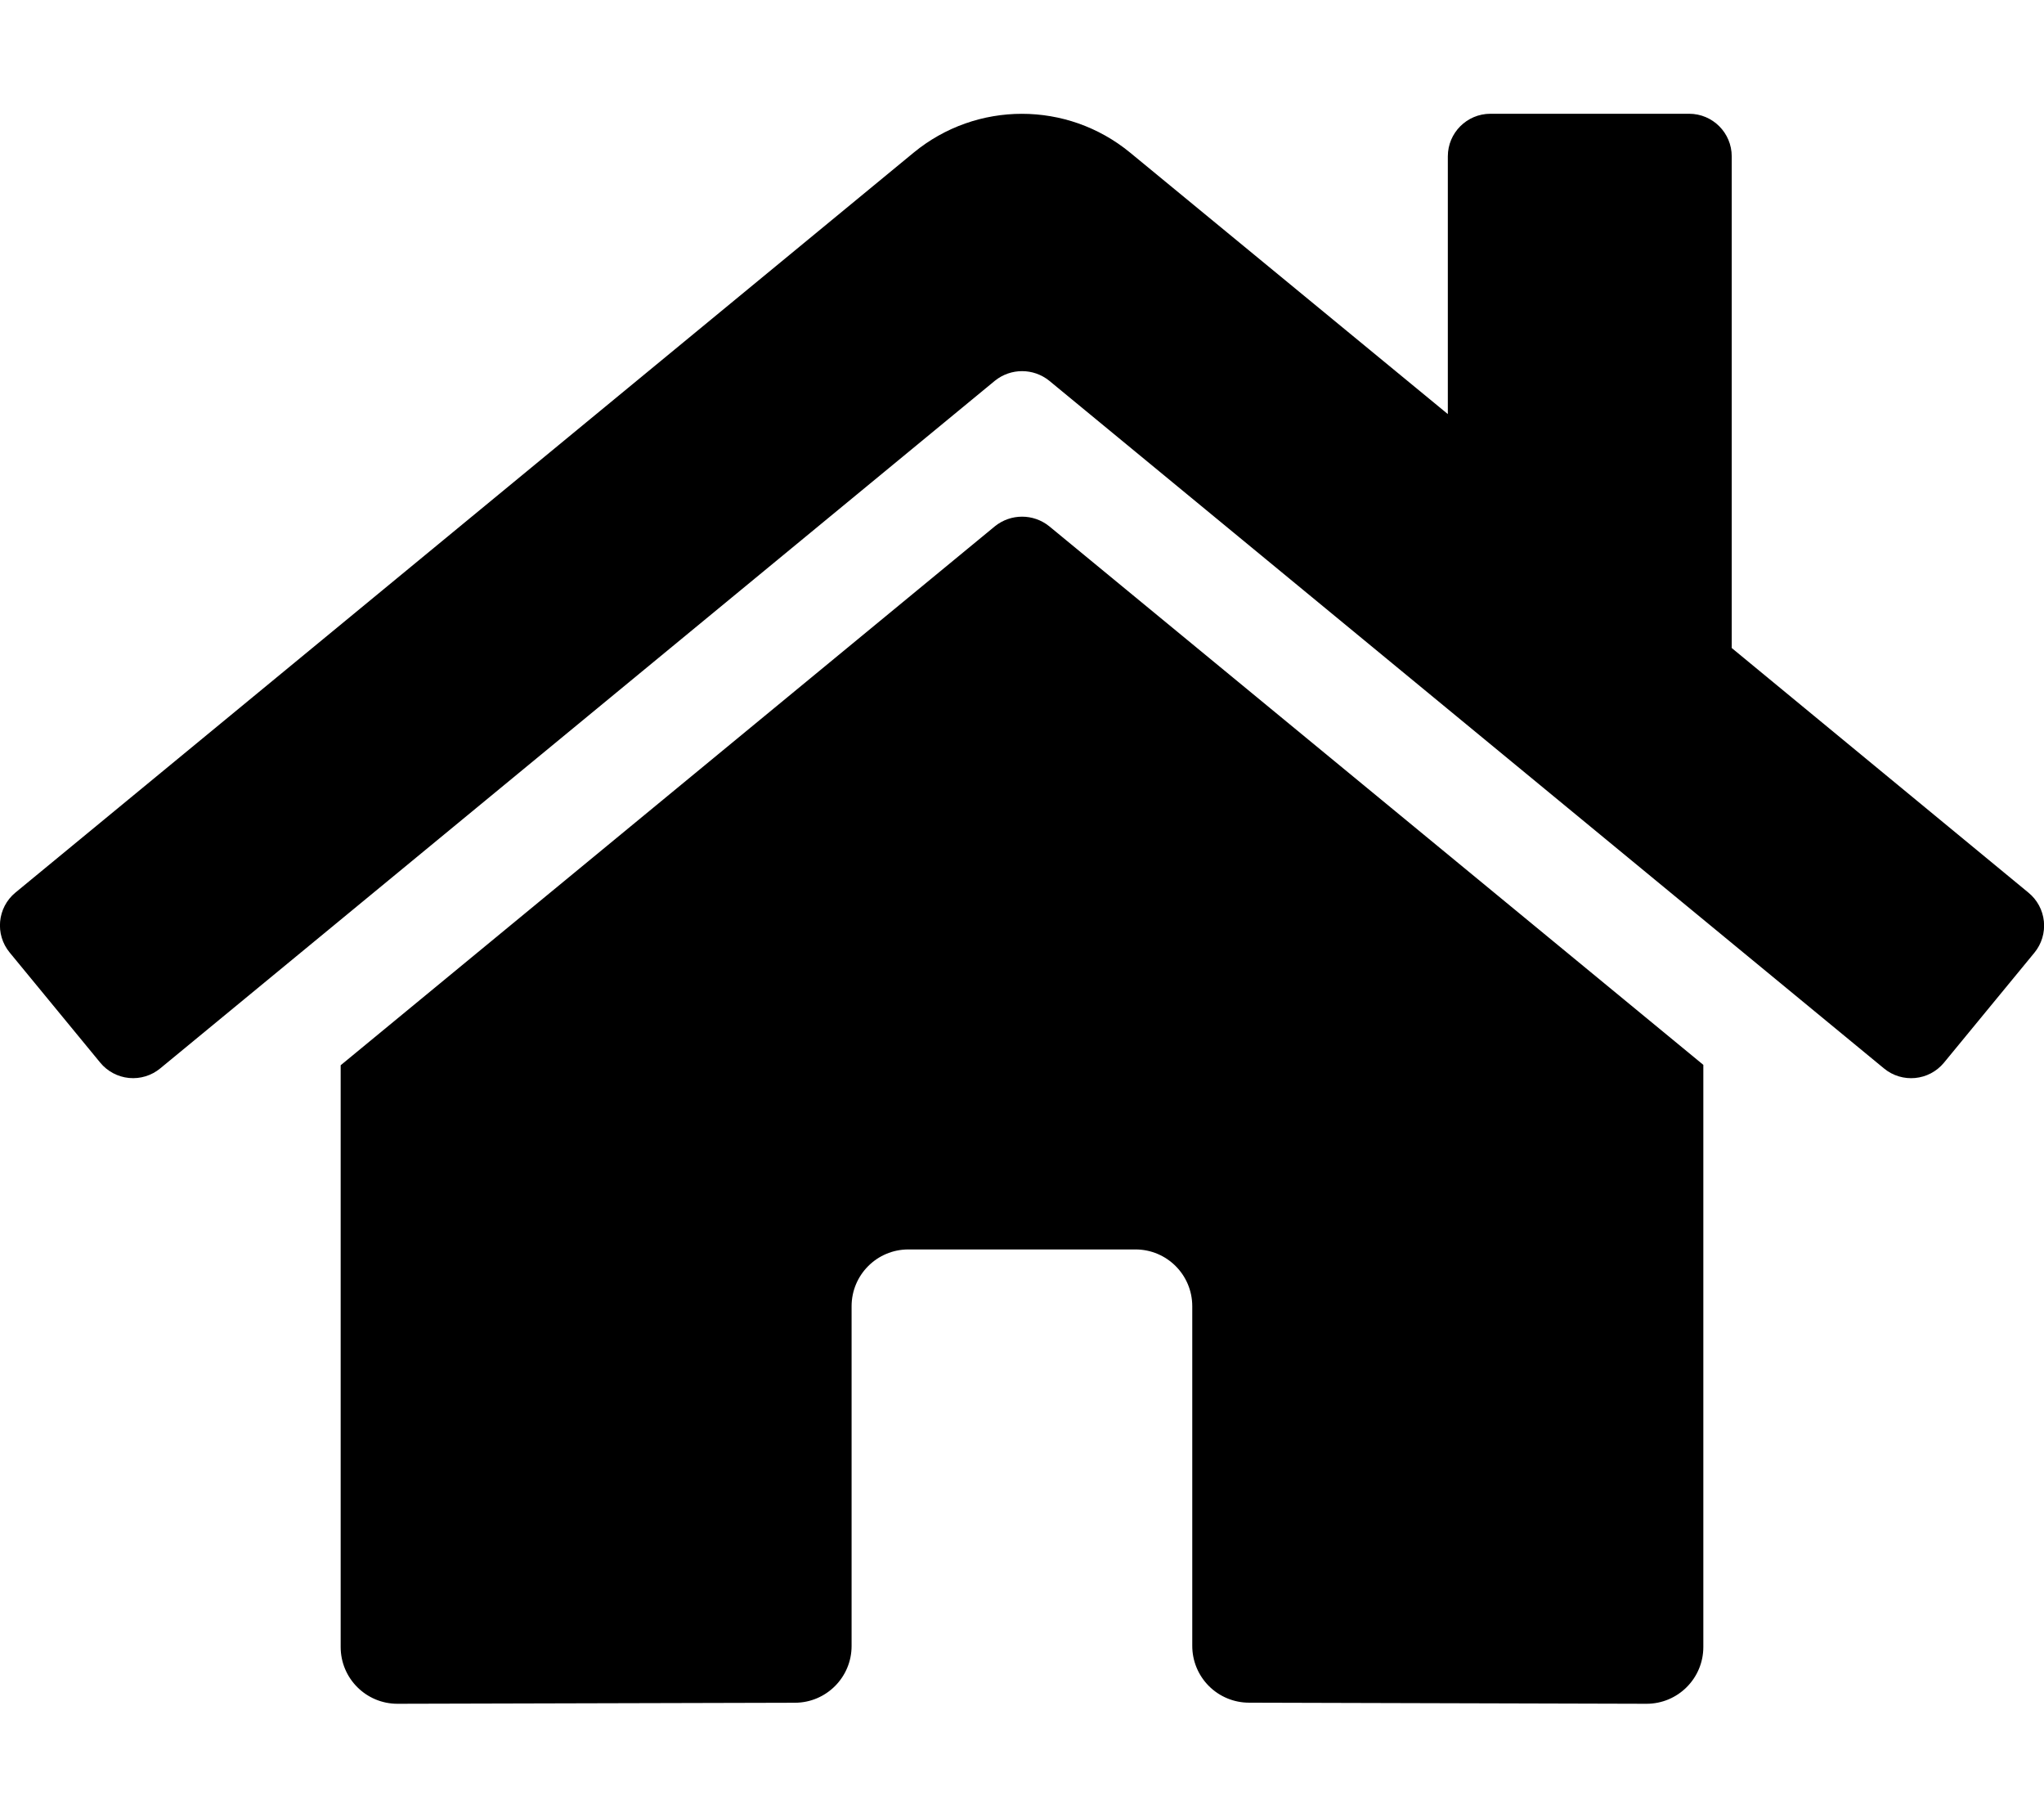
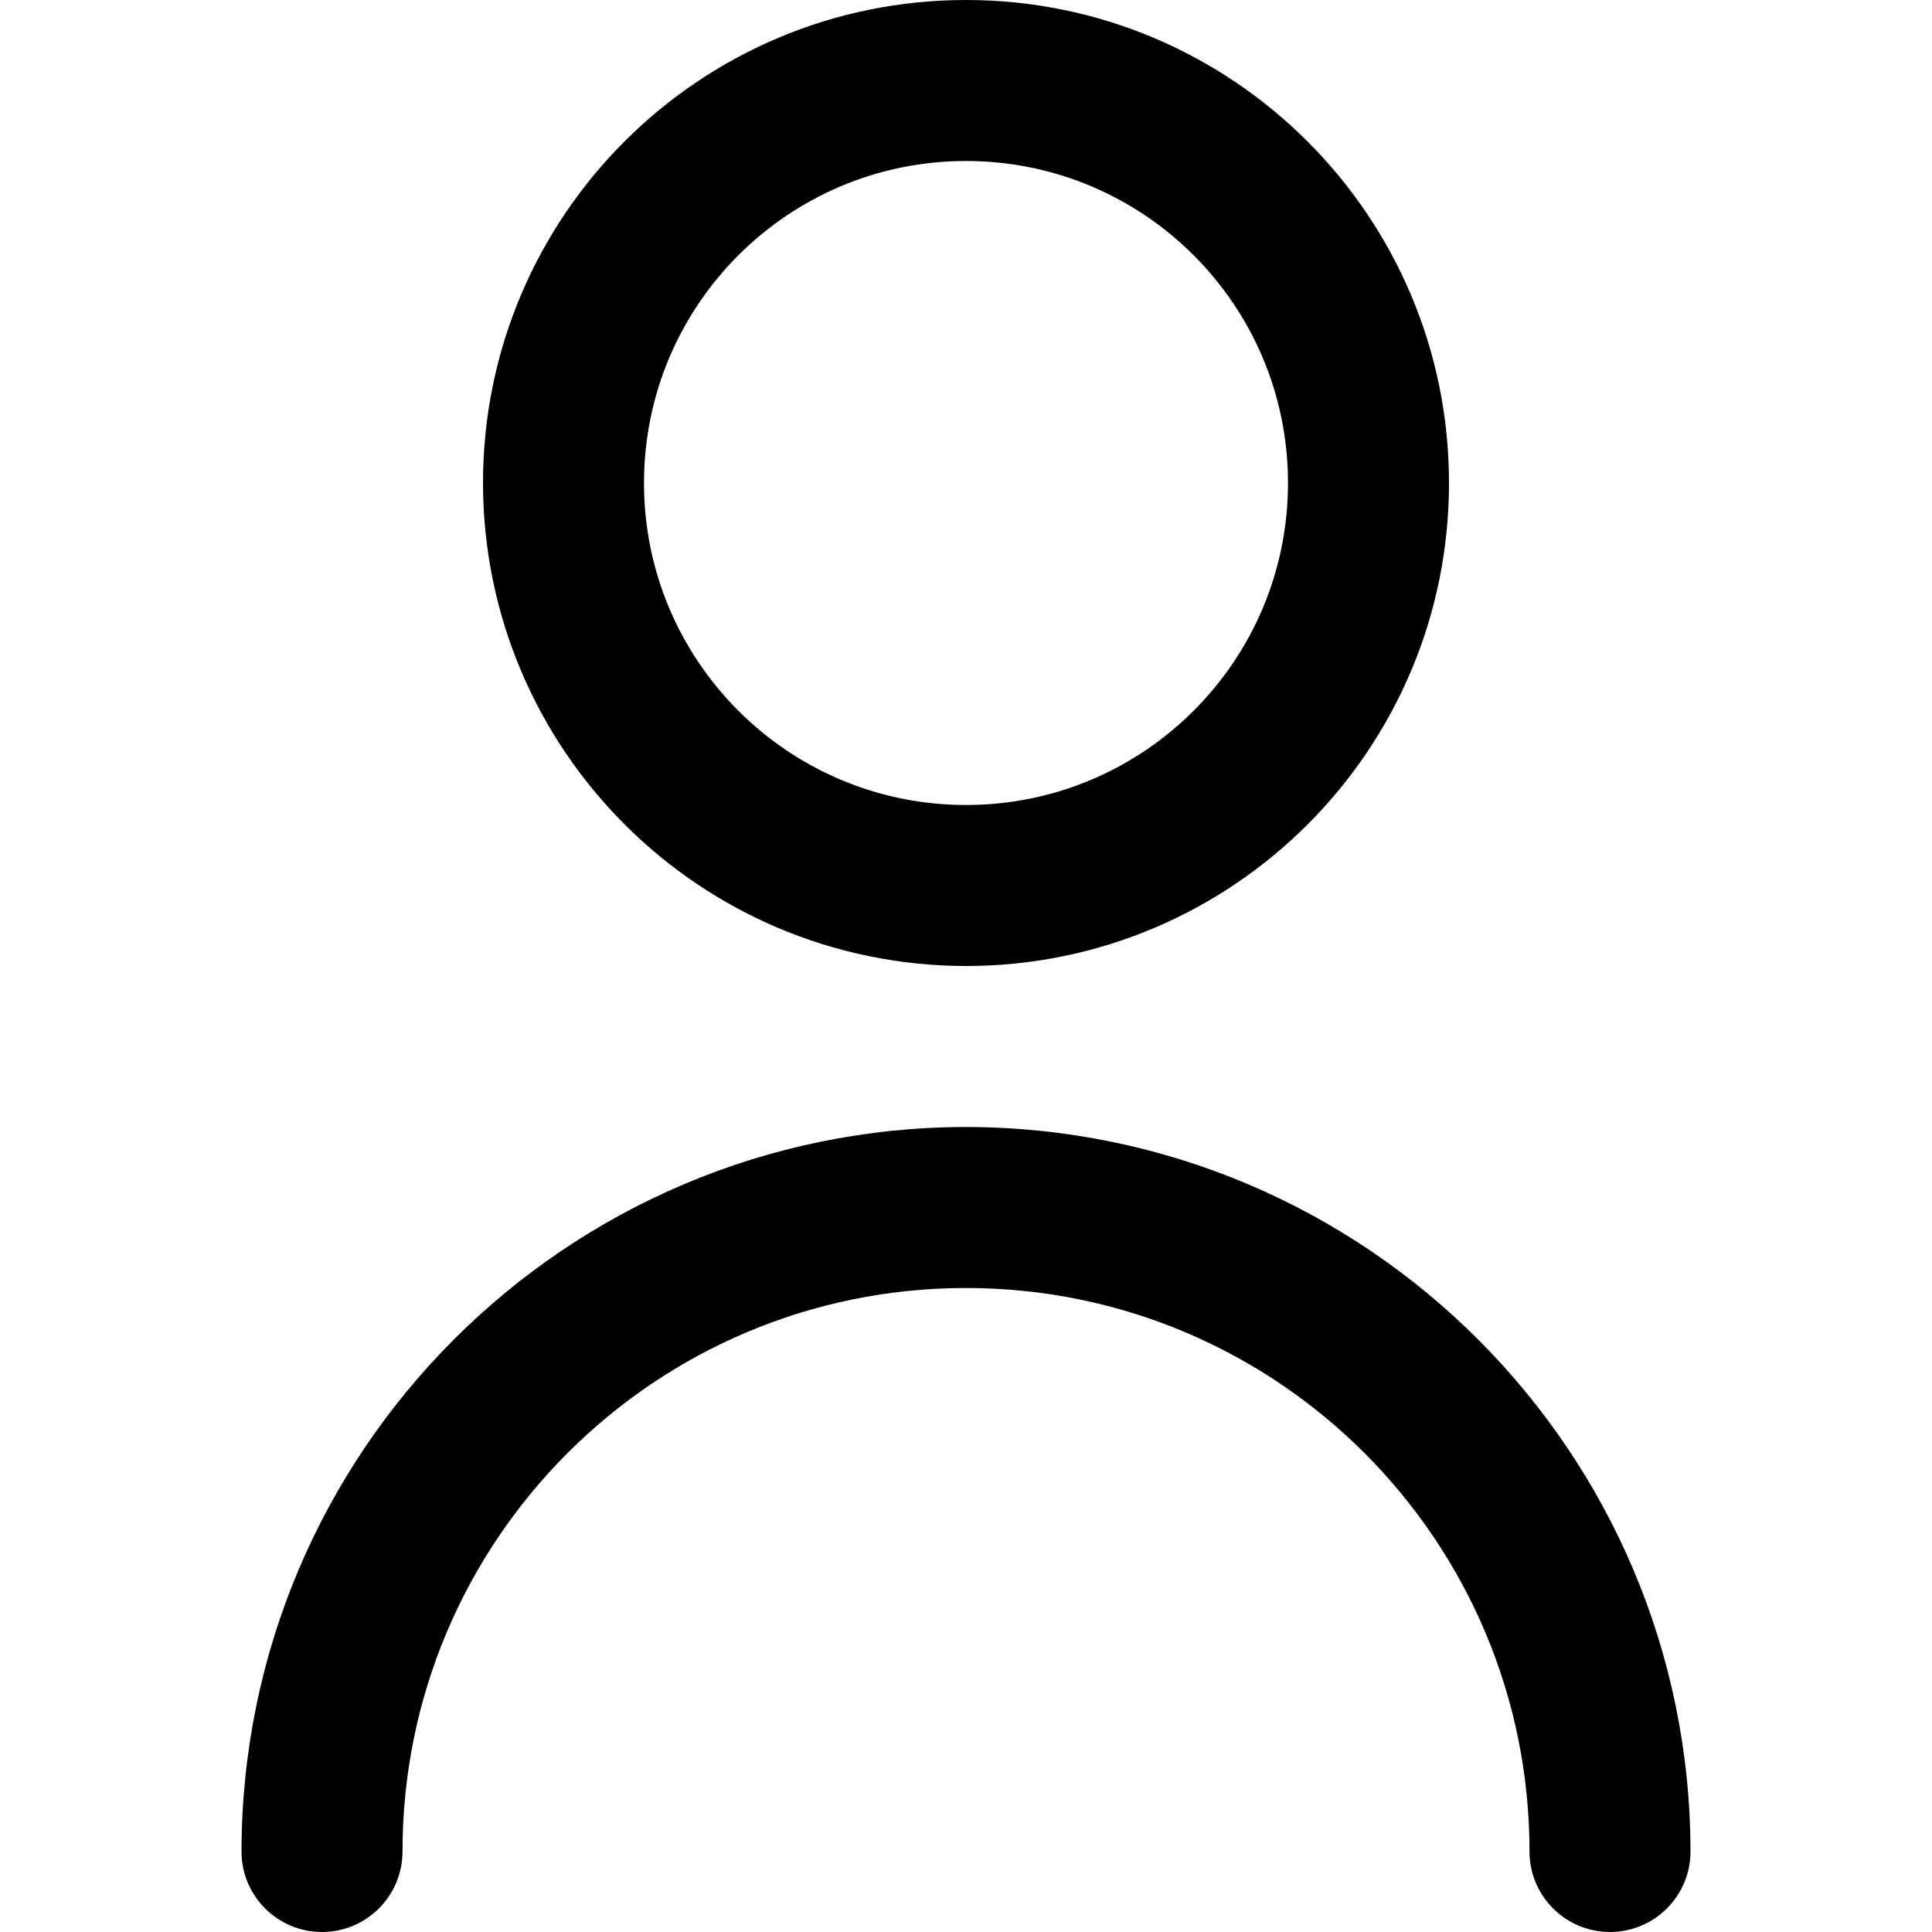
- <svg xmlns="http://www.w3.org/2000/svg" aria-hidden="true" focusable="false" data-prefix="fas" data-icon="home" class="svg-inline--fa fa-home fa-w-18" role="img" viewBox="0 0 576 512">
-   <path fill="currentColor" d="M280.37 148.26L96 300.11V464a16 16 0 0 0 16 16l112.06-.29a16 16 0 0 0 15.92-16V368a16 16 0 0 1 16-16h64a16 16 0 0 1 16 16v95.64a16 16 0 0 0 16 16.05L464 480a16 16 0 0 0 16-16V300L295.67 148.26a12.19 12.19 0 0 0-15.3 0zM571.6 251.47L488 182.56V44.05a12 12 0 0 0-12-12h-56a12 12 0 0 0-12 12v72.61L318.47 43a48 48 0 0 0-61 0L4.34 251.47a12 12 0 0 0-1.6 16.9l25.5 31A12 12 0 0 0 45.15 301l235.22-193.74a12.19 12.19 0 0 1 15.3 0L530.9 301a12 12 0 0 0 16.9-1.6l25.5-31a12 12 0 0 0-1.7-16.93z" />
+ <svg xmlns="http://www.w3.org/2000/svg" id="Outline" viewBox="0 0 24 24" width="512" height="512">
+   <path d="M12,12A6,6,0,1,0,6,6,6.006,6.006,0,0,0,12,12ZM12,2A4,4,0,1,1,8,6,4,4,0,0,1,12,2Z" />
+   <path d="M12,14a9.01,9.01,0,0,0-9,9,1,1,0,0,0,2,0,7,7,0,0,1,14,0,1,1,0,0,0,2,0A9.01,9.01,0,0,0,12,14Z" />
</svg>
